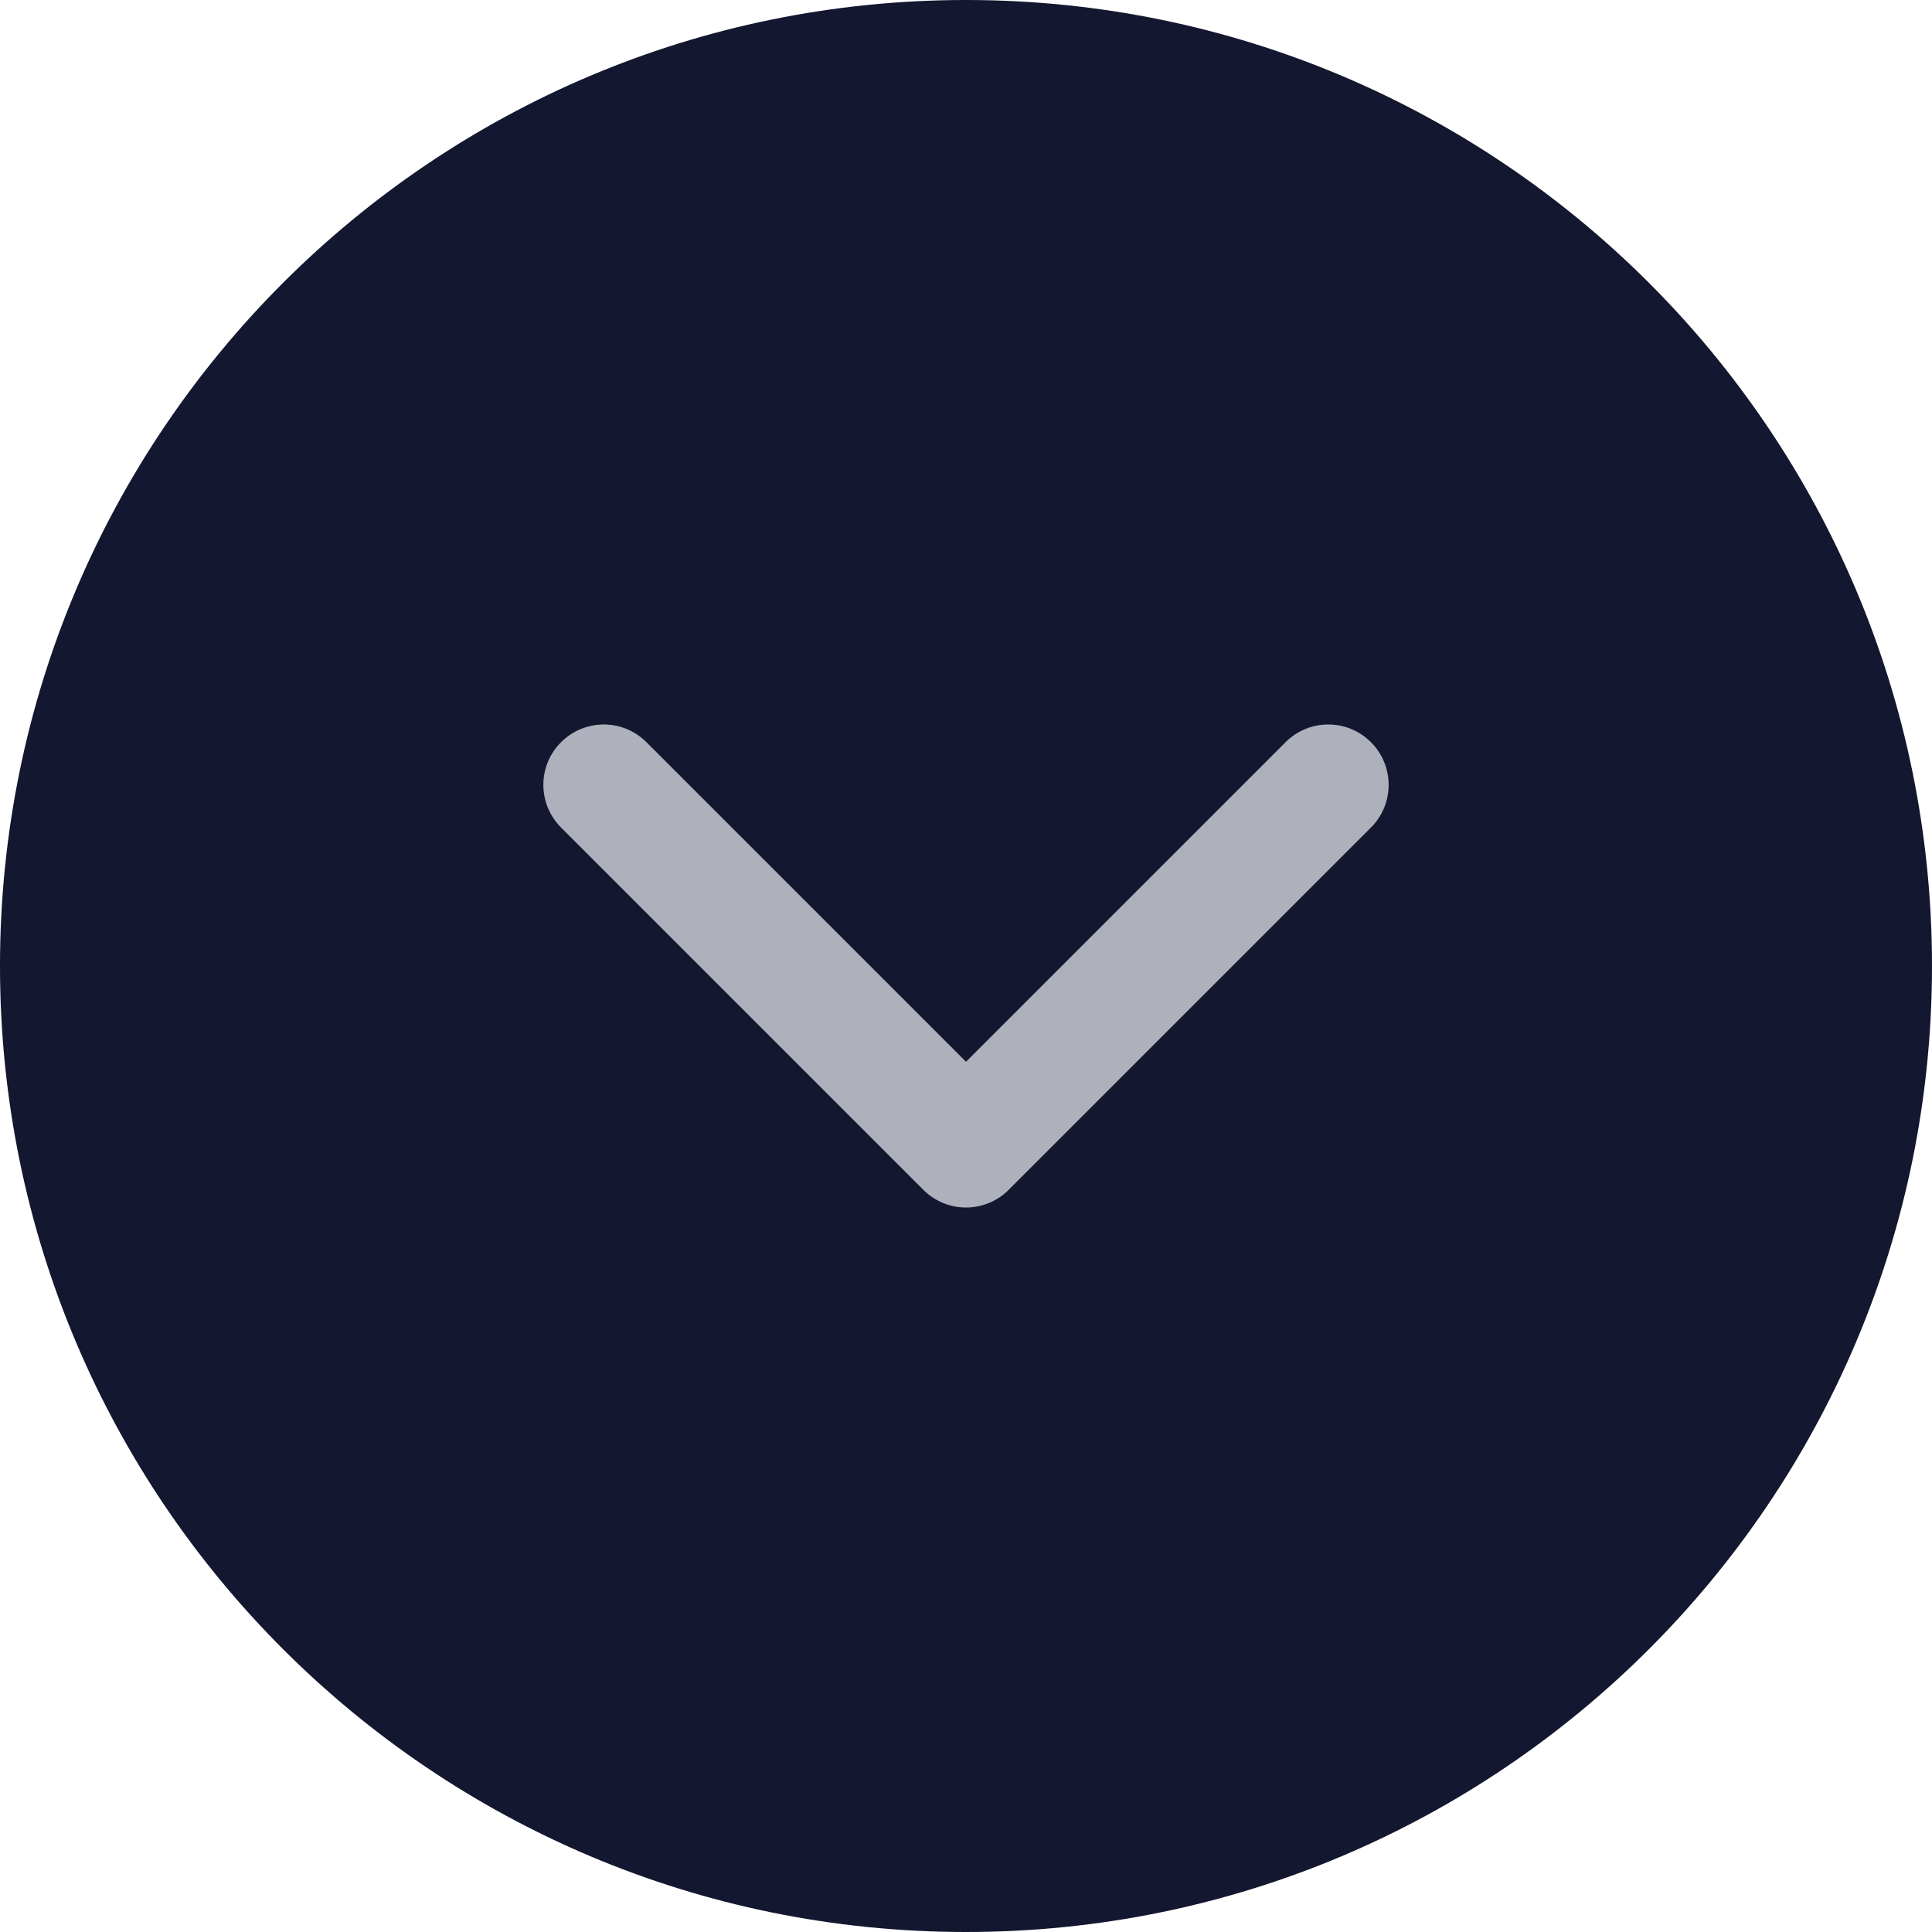
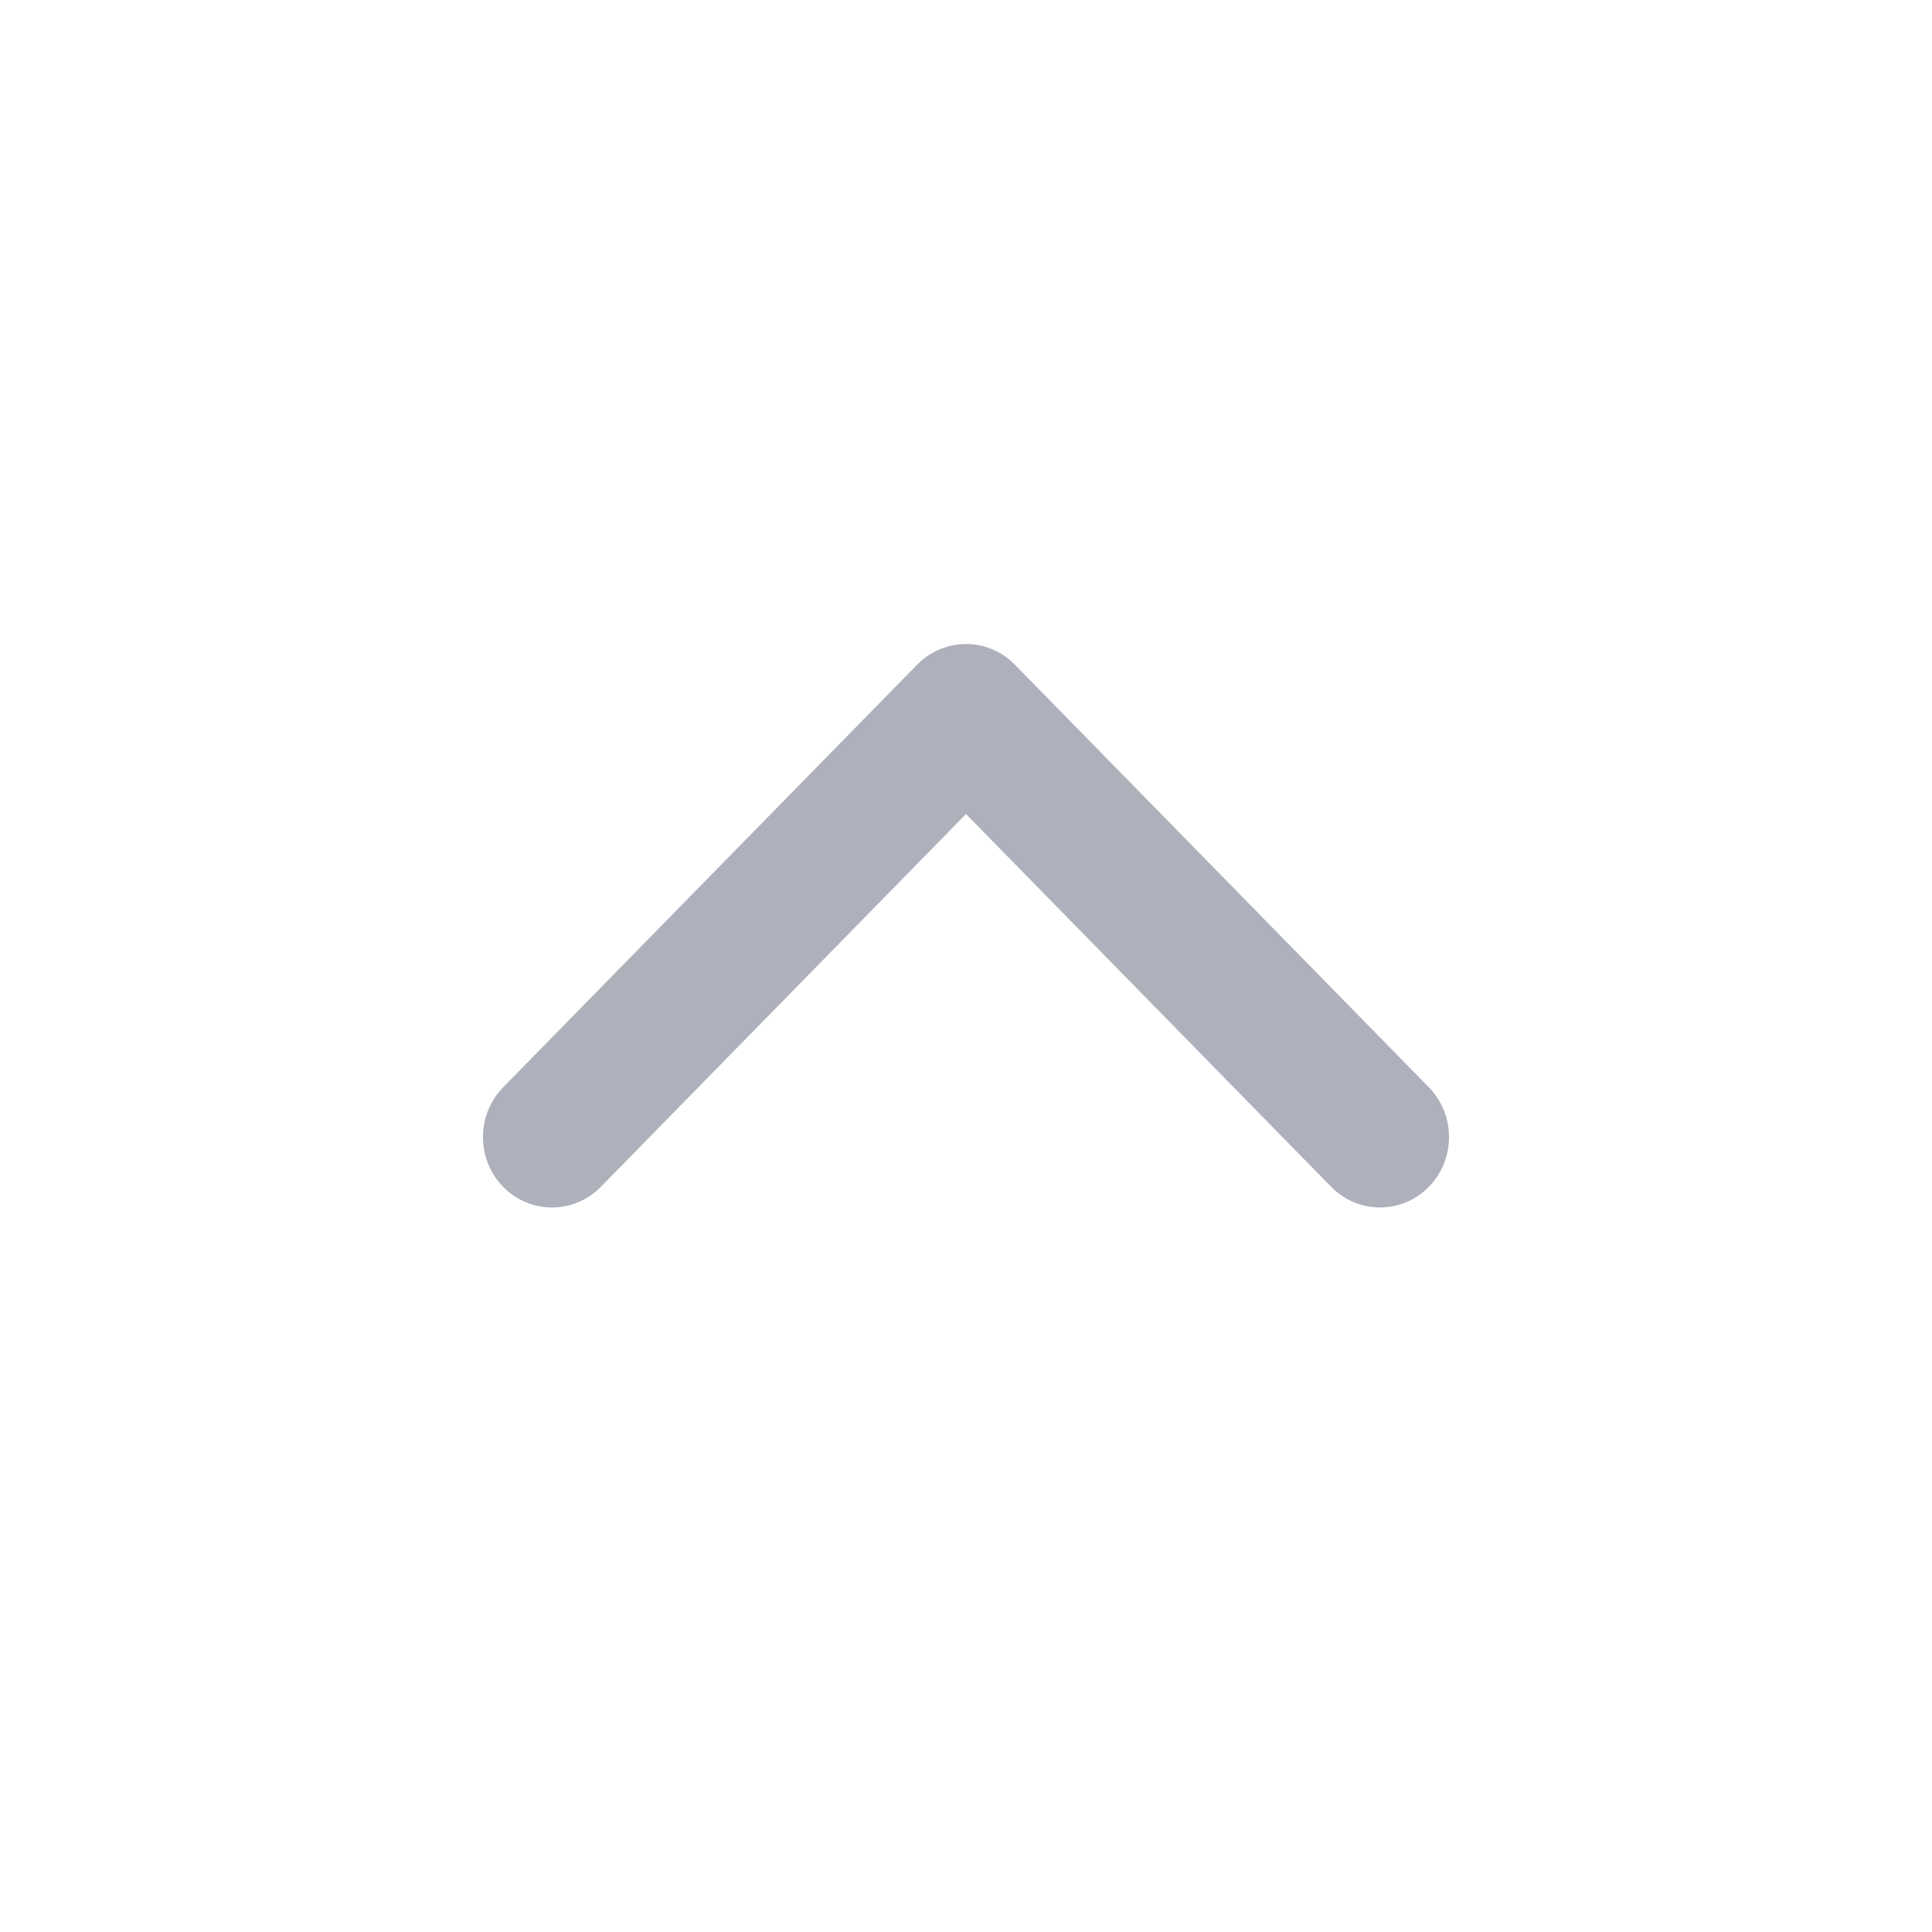
- <svg xmlns="http://www.w3.org/2000/svg" width="32" height="32" viewBox="0 0 32 32" fill="none">
-   <rect width="32" height="32" rx="16" fill="#13172F" />
-   <path fill-rule="evenodd" clip-rule="evenodd" d="M9.293 12.293C9.683 11.902 10.317 11.902 10.707 12.293L16 17.586L21.293 12.293C21.683 11.902 22.317 11.902 22.707 12.293C23.098 12.683 23.098 13.317 22.707 13.707L16.707 19.707C16.317 20.098 15.683 20.098 15.293 19.707L9.293 13.707C8.902 13.317 8.902 12.683 9.293 12.293Z" fill="#AEB0BB" />
+ <svg xmlns="http://www.w3.org/2000/svg" preserveAspectRatio="none" overflow="visible" style="display: block;" width="24" height="24" viewBox="0 0 24 24" fill="none">
+   <g id="icon">
+     <path id="shape" fill-rule="evenodd" clip-rule="evenodd" d="M11.394 8.256C11.729 7.915 12.271 7.915 12.606 8.256L17.749 13.506C18.084 13.848 18.084 14.402 17.749 14.744C17.414 15.085 16.872 15.085 16.537 14.744L12 10.112L7.463 14.744C7.128 15.085 6.586 15.085 6.251 14.744C5.916 14.402 5.916 13.848 6.251 13.506L11.394 8.256Z" fill="#AEB0BB" />
+   </g>
</svg>
